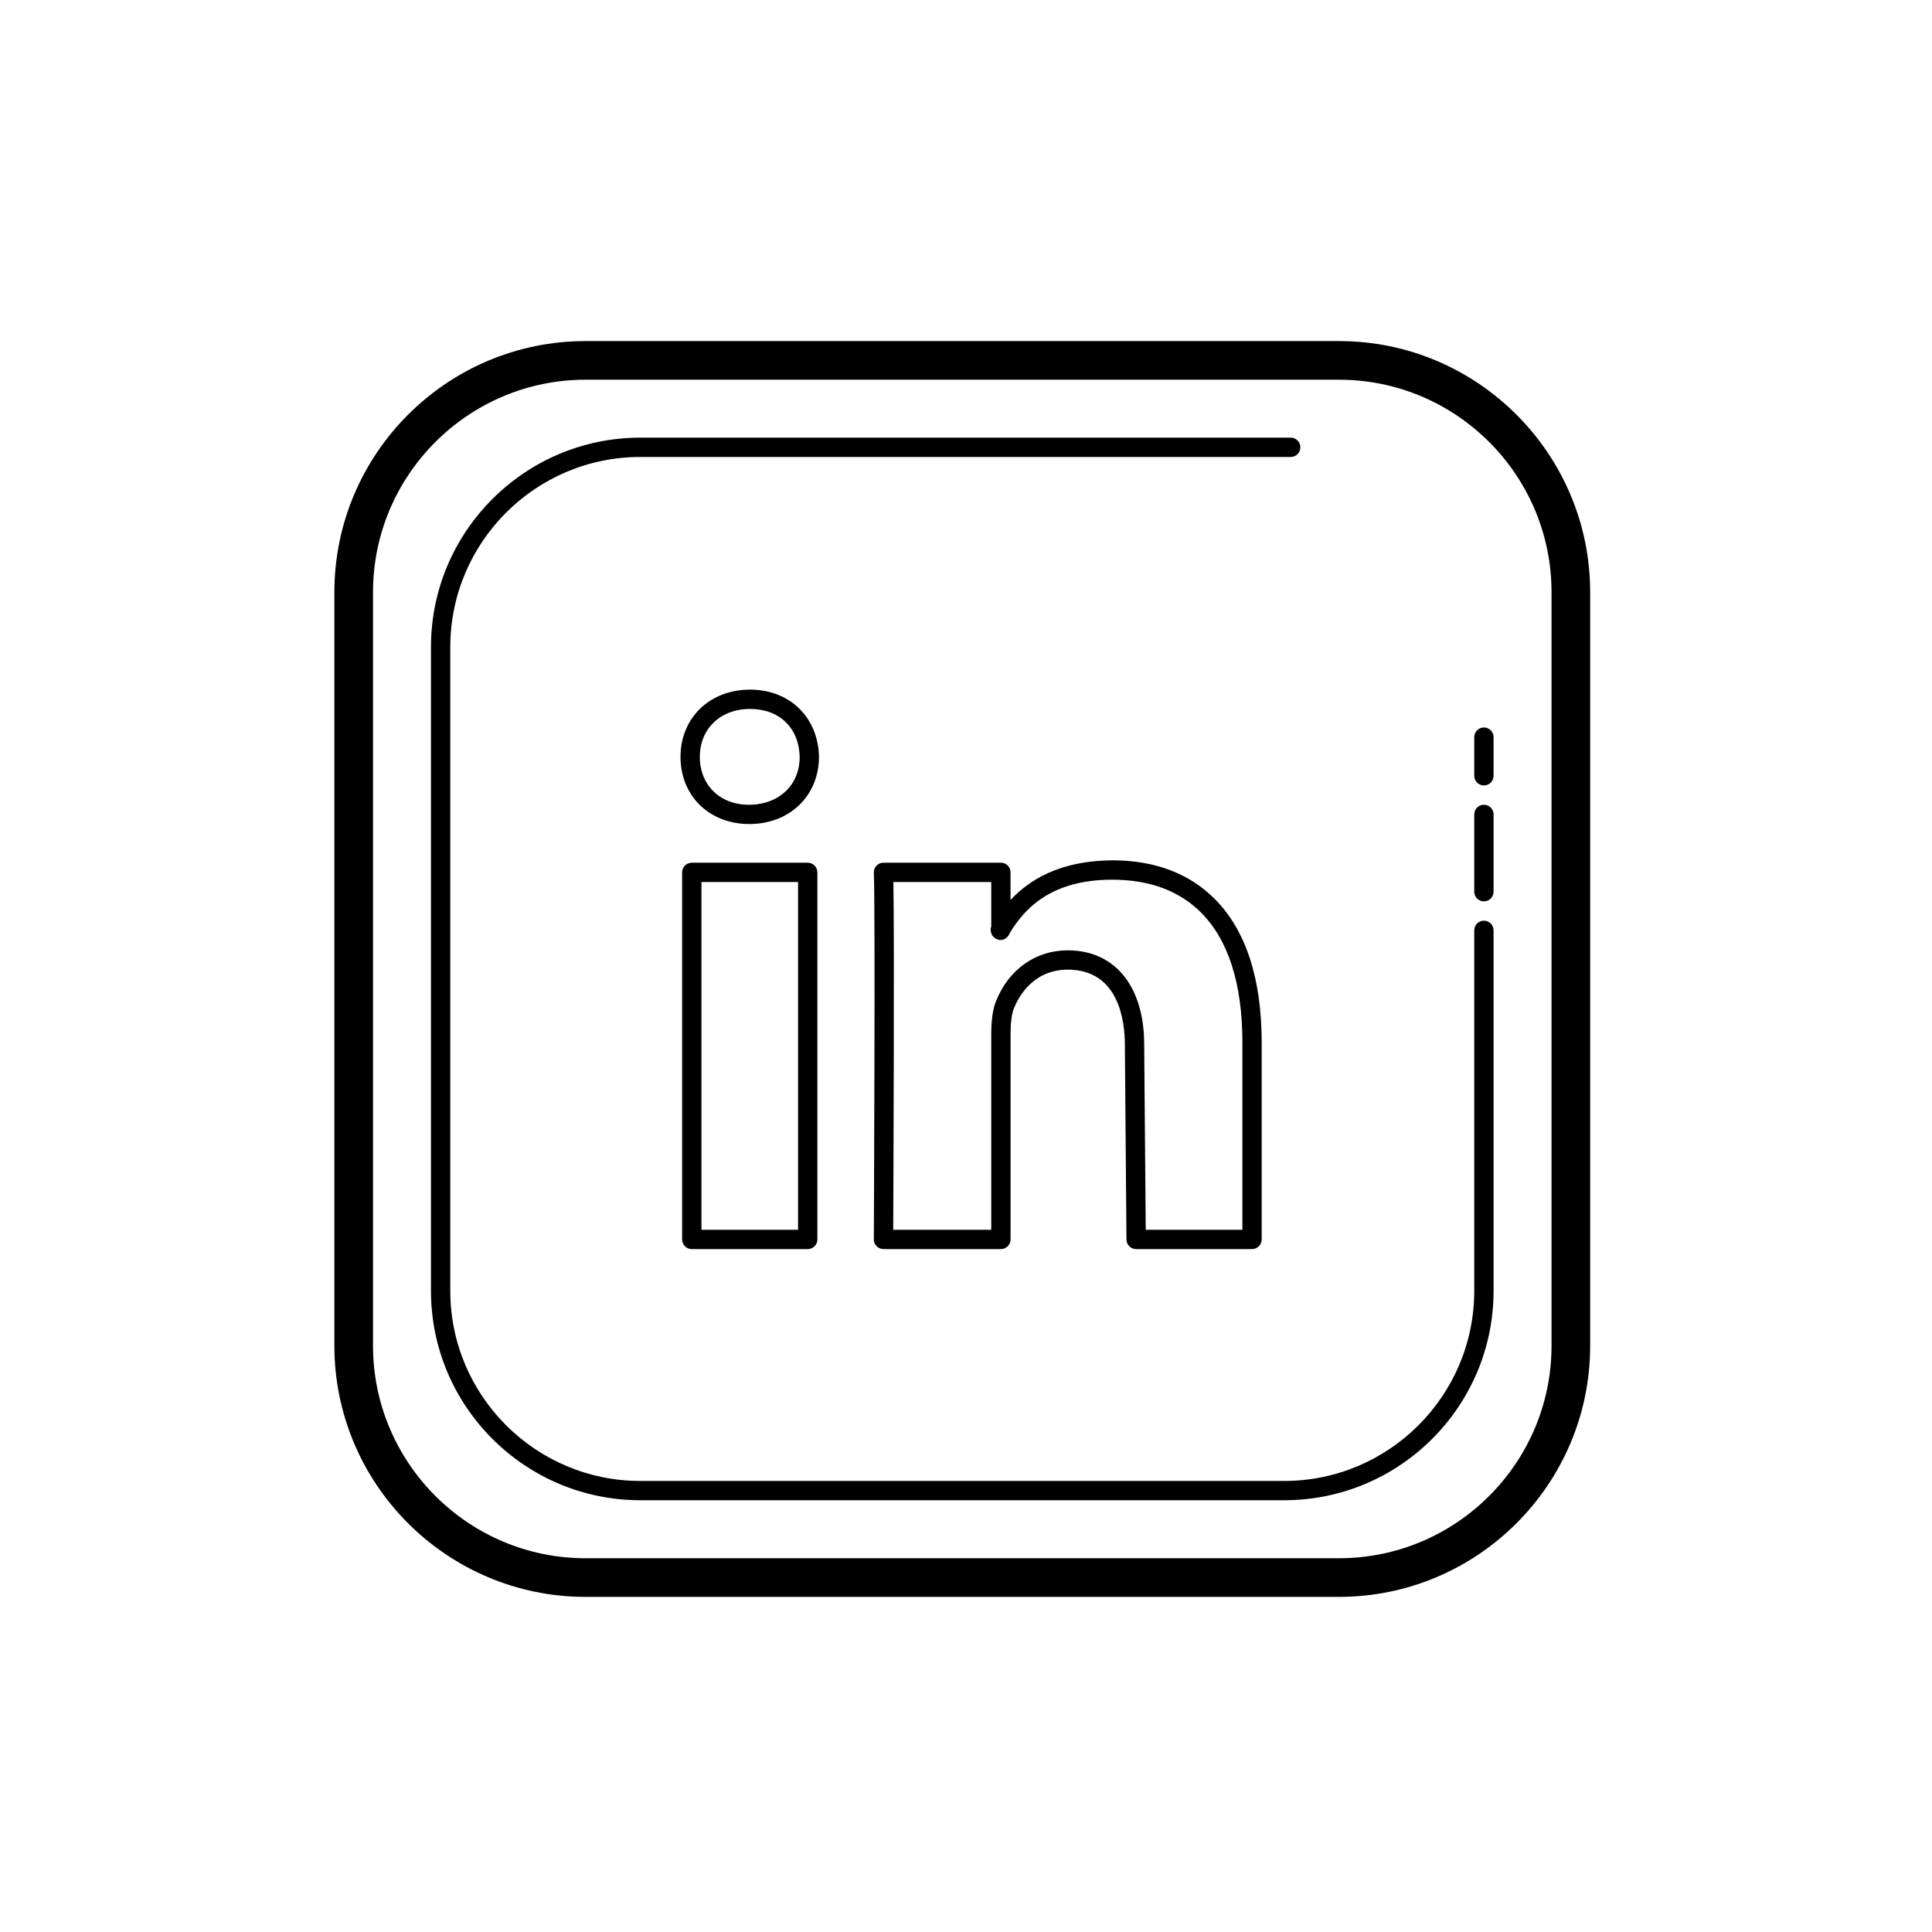
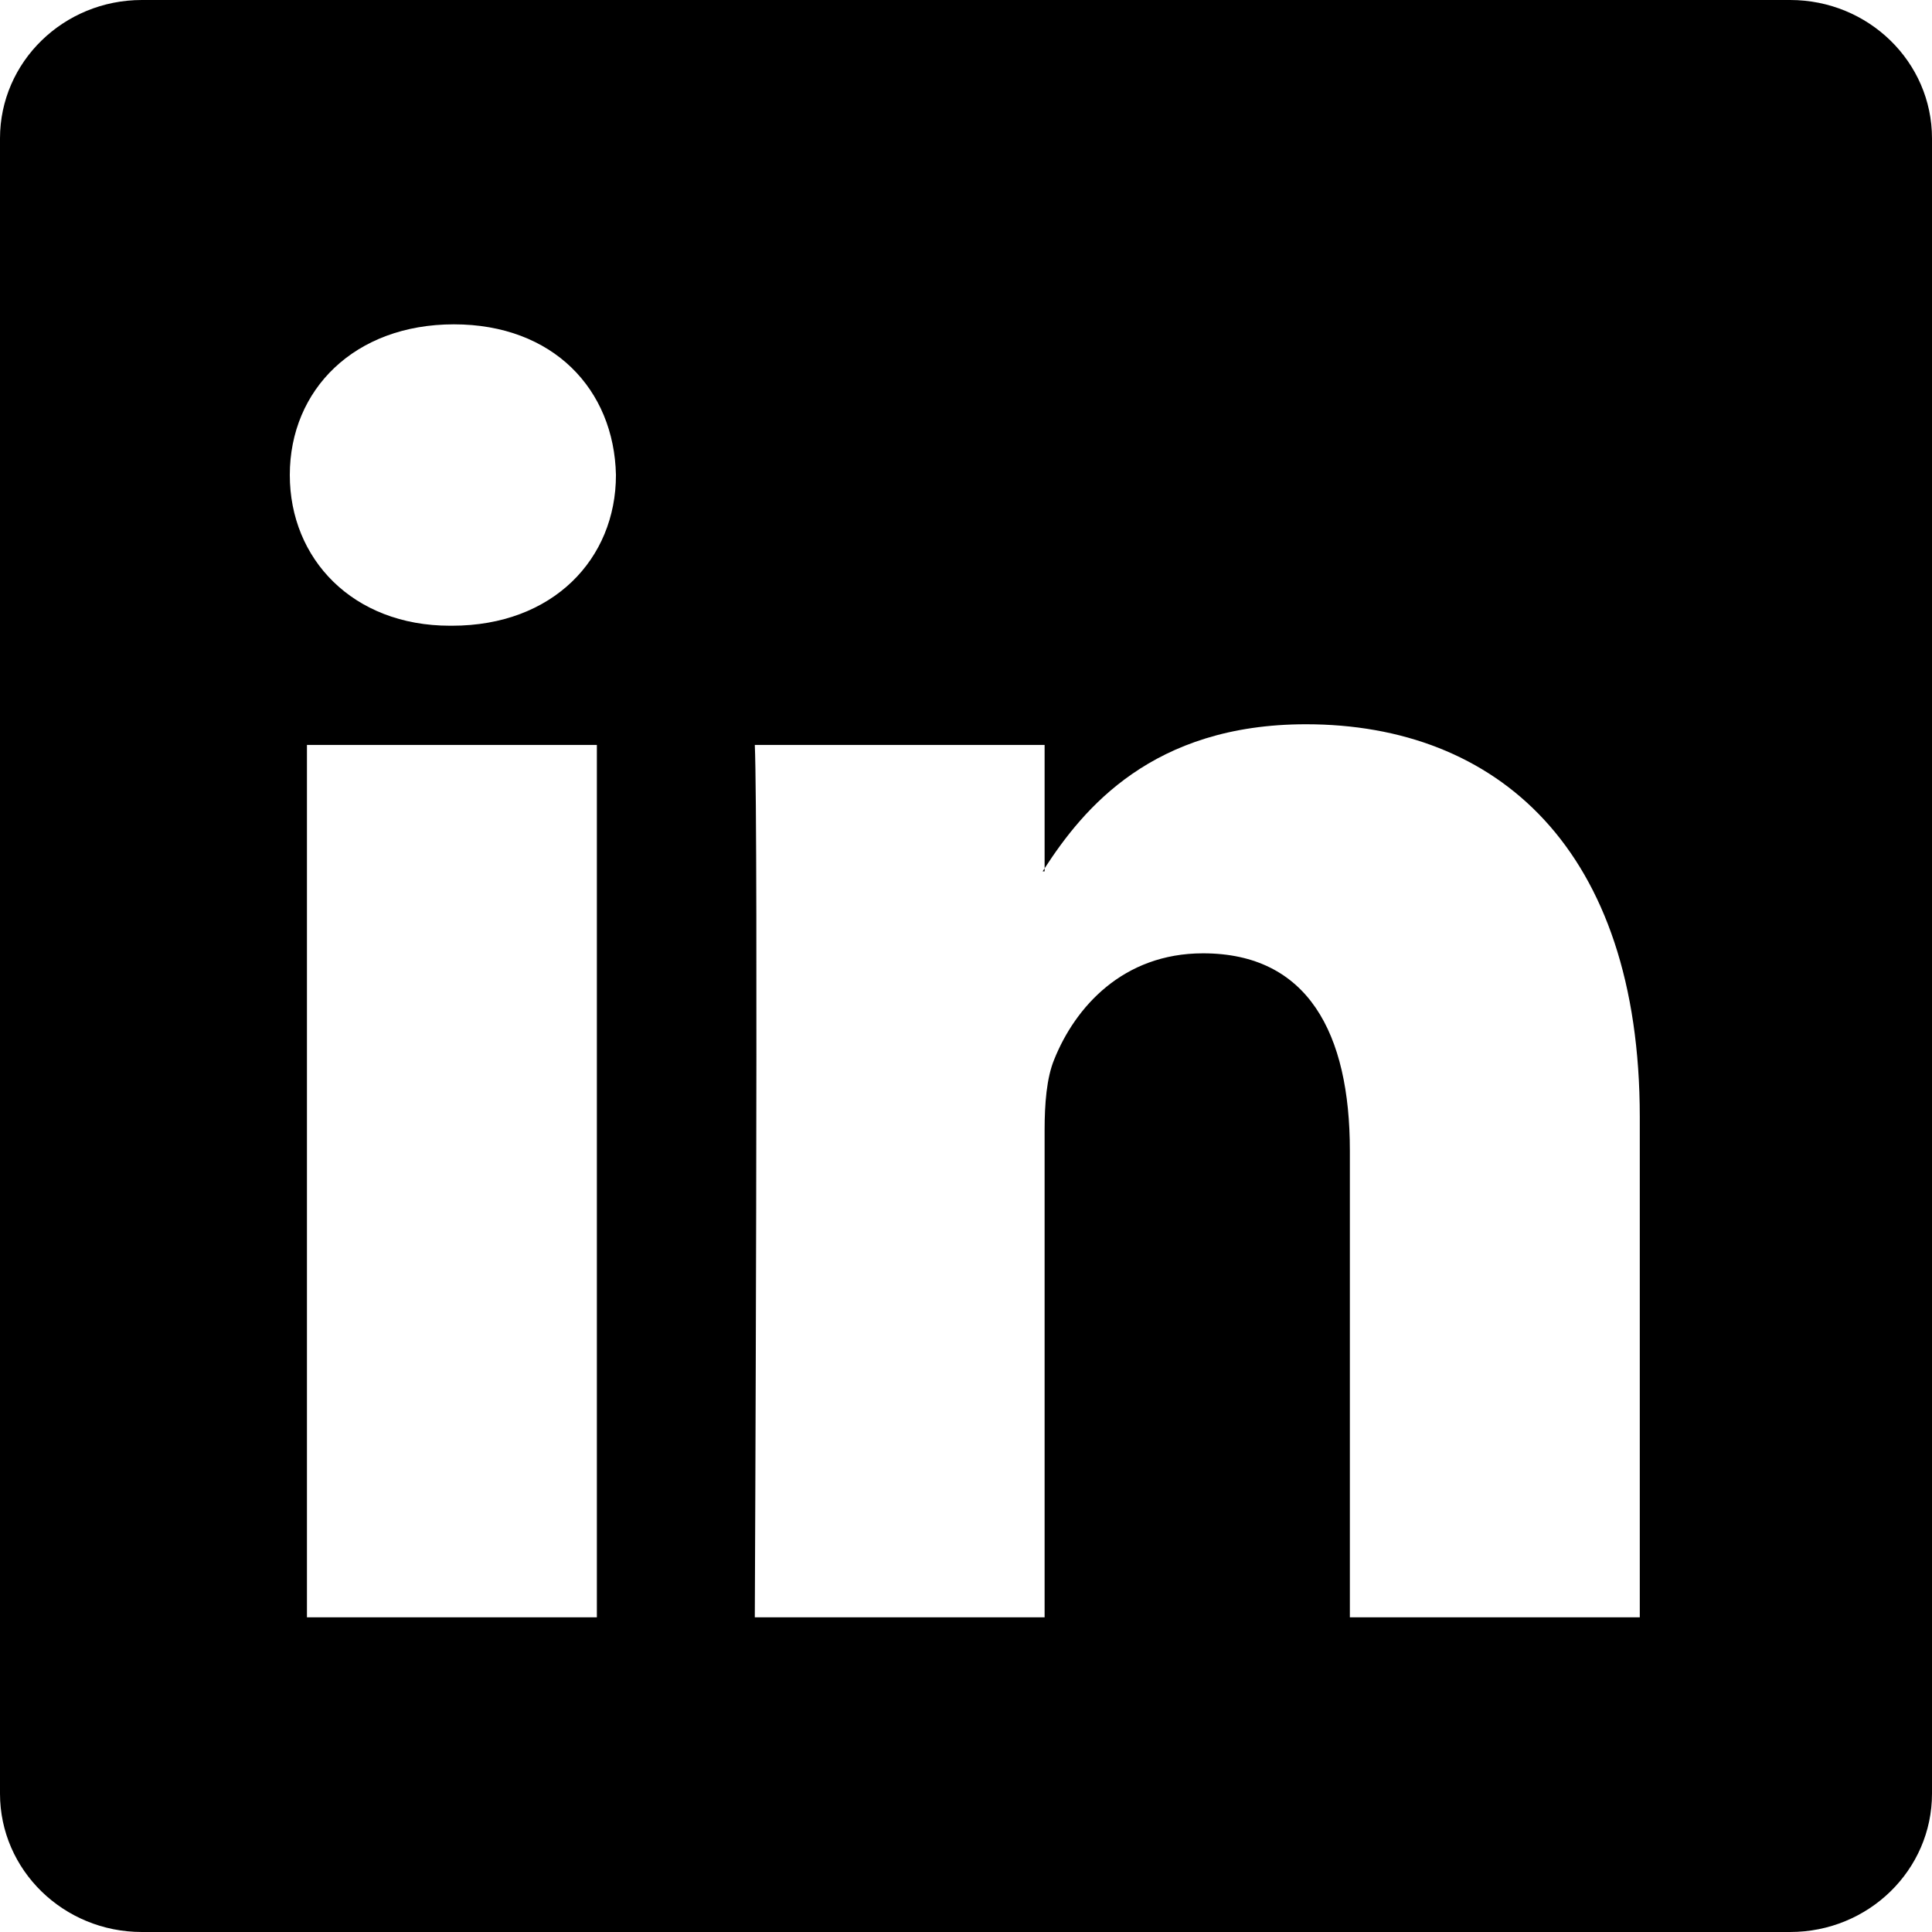
- <svg xmlns="http://www.w3.org/2000/svg" fill="#000000" viewBox="0 0 100 100" width="100px" height="100px">
-   <path d="M 30.307 17.654 C 23.139 17.654 17.307 23.486 17.307 30.654 L 17.307 69.654 C 17.307 76.822 23.139 82.654 30.307 82.654 L 69.307 82.654 C 76.475 82.654 82.307 76.822 82.307 69.654 L 82.307 30.654 C 82.307 23.485 76.476 17.654 69.307 17.654 L 30.307 17.654 z M 30.307 19.654 L 69.307 19.654 C 75.372 19.654 80.307 24.589 80.307 30.654 L 80.307 69.654 C 80.307 75.719 75.372 80.654 69.307 80.654 L 30.307 80.654 C 24.242 80.654 19.307 75.719 19.307 69.654 L 19.307 30.654 C 19.307 24.589 24.242 19.654 30.307 19.654 z M 33.145 22.652 C 27.169 22.652 22.307 27.514 22.307 33.49 L 22.307 66.816 C 22.307 72.792 27.169 77.652 33.145 77.652 L 66.471 77.652 C 72.447 77.652 77.307 72.792 77.307 66.816 L 77.307 48.154 C 77.307 47.877 77.083 47.654 76.807 47.654 C 76.531 47.654 76.307 47.878 76.307 48.154 L 76.307 66.816 C 76.307 72.24 71.895 76.654 66.471 76.654 L 33.145 76.654 C 27.721 76.654 23.307 72.24 23.307 66.816 L 23.307 33.49 C 23.307 28.066 27.721 23.652 33.145 23.652 L 66.807 23.652 C 67.083 23.652 67.307 23.428 67.307 23.152 C 67.307 22.876 67.083 22.652 66.807 22.652 L 33.145 22.652 z M 38.824 35.695 C 36.737 35.695 35.223 37.158 35.223 39.174 C 35.223 41.19 36.706 42.652 38.787 42.652 C 40.874 42.652 42.391 41.19 42.391 39.162 C 42.341 37.121 40.872 35.695 38.824 35.695 z M 38.824 36.695 C 40.345 36.695 41.354 37.675 41.391 39.176 C 41.392 40.635 40.322 41.654 38.754 41.654 C 37.265 41.654 36.223 40.635 36.223 39.176 C 36.223 37.716 37.292 36.695 38.824 36.695 z M 76.807 37.654 C 76.531 37.654 76.307 37.877 76.307 38.154 L 76.307 40.154 C 76.307 40.43 76.531 40.654 76.807 40.654 C 77.083 40.654 77.307 40.43 77.307 40.154 L 77.307 38.154 C 77.307 37.878 77.083 37.654 76.807 37.654 z M 76.807 41.654 C 76.531 41.654 76.307 41.878 76.307 42.154 L 76.307 46.154 C 76.307 46.43 76.531 46.654 76.807 46.654 C 77.083 46.654 77.307 46.43 77.307 46.154 L 77.307 42.154 C 77.307 41.877 77.083 41.654 76.807 41.654 z M 57.576 44.531 C 55.376 44.544 53.593 45.201 52.305 46.582 L 52.305 45.152 C 52.305 44.876 52.081 44.652 51.805 44.652 L 45.73 44.652 C 45.593 44.652 45.462 44.708 45.367 44.807 C 45.273 44.906 45.224 45.04 45.23 45.176 C 45.311 46.925 45.23 63.978 45.23 64.15 C 45.229 64.284 45.282 64.412 45.375 64.506 C 45.469 64.6 45.597 64.652 45.729 64.652 L 51.807 64.652 C 52.083 64.652 52.307 64.428 52.307 64.152 L 52.307 53.539 C 52.307 52.927 52.365 52.473 52.482 52.186 C 52.725 51.586 53.482 50.189 55.266 50.189 C 57.934 50.189 58.223 52.896 58.223 54.064 L 58.305 64.156 C 58.307 64.431 58.531 64.652 58.805 64.652 L 64.805 64.652 C 65.081 64.652 65.305 64.428 65.305 64.152 L 65.305 53.975 C 65.305 50.645 64.483 48.136 62.863 46.518 C 61.543 45.2 59.765 44.531 57.576 44.531 z M 35.807 44.654 C 35.531 44.654 35.307 44.878 35.307 45.154 L 35.307 64.154 C 35.307 64.43 35.531 64.654 35.807 64.654 L 41.807 64.654 C 42.083 64.654 42.307 64.43 42.307 64.154 L 42.307 45.154 C 42.307 44.878 42.083 44.654 41.807 44.654 L 35.807 44.654 z M 57.561 45.533 L 57.576 45.533 C 59.491 45.533 61.033 46.104 62.158 47.227 C 63.583 48.65 64.307 50.92 64.307 53.975 L 64.307 63.654 L 59.303 63.654 L 59.223 54.062 C 59.223 51.057 57.708 49.189 55.268 49.189 C 53.608 49.189 52.22 50.169 51.557 51.809 C 51.389 52.221 51.307 52.786 51.307 53.539 L 51.307 63.652 L 46.232 63.652 C 46.245 60.956 46.295 48.681 46.242 45.654 L 51.307 45.654 L 51.307 47.957 C 51.251 48.098 51.274 48.261 51.35 48.398 C 51.439 48.555 51.626 48.654 51.807 48.654 C 52.015 48.654 52.193 48.488 52.268 48.289 C 52.998 47.089 54.346 45.533 57.561 45.533 z M 36.307 45.654 L 41.307 45.654 L 41.307 63.654 L 36.307 63.654 L 36.307 45.654 z" />
+ <svg xmlns="http://www.w3.org/2000/svg" width="16" height="16" fill="currentColor" class="bi bi-linkedin" viewBox="0 0 16 16">
+   <path d="M0 1.146C0 .513.526 0 1.175 0h13.65C15.474 0 16 .513 16 1.146v13.708c0 .633-.526 1.146-1.175 1.146H1.175C.526 16 0 15.487 0 14.854V1.146zm4.943 12.248V6.169H2.542v7.225h2.401zm-1.2-8.212c.837 0 1.358-.554 1.358-1.248-.015-.709-.52-1.248-1.342-1.248-.822 0-1.359.54-1.359 1.248 0 .694.521 1.248 1.327 1.248h.016zm4.908 8.212V9.359c0-.216.016-.432.08-.586.173-.431.568-.878 1.232-.878.869 0 1.216.662 1.216 1.634v3.865h2.401V9.25c0-2.22-1.184-3.252-2.764-3.252-1.274 0-1.845.7-2.165 1.193v.025h-.016a5.54 5.54 0 0 1 .016-.025V6.169h-2.4c.03.678 0 7.225 0 7.225h2.4z" />
</svg>
